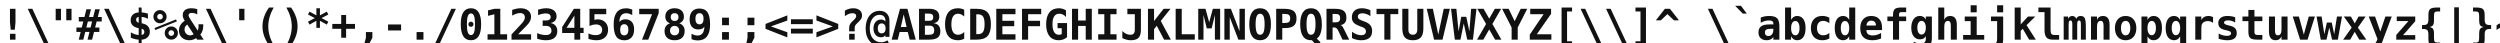
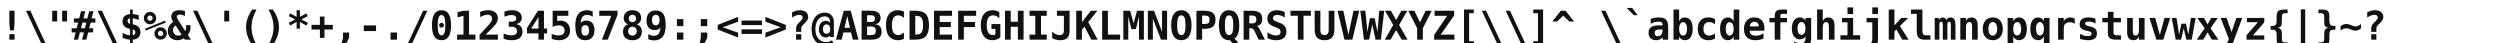
<svg xmlns="http://www.w3.org/2000/svg" version="1.1" viewBox="0 0 1892 32">
-   <text x="0" y="30" fill="#111" font-family="monospace" font-size="32" font-weight="bold">!\"#\$%&amp;\'()*+,-./0123456789:;&lt;=&gt;?@ABCDEFGHIJKLMNOPQRSTUVWXYZ[\\]^_\`abcdefghijklmnopqrstuvwxyz{|}~?</text>
+   <text x="0" y="30" fill="#111" font-family="monospace" font-size="30" font-weight="bold">!\"#\$%&amp;\'()*+,-./0123456789:;&lt;=&gt;?@ABCDEFGHIJKLMNOPQRSTUVWXYZ[\\]^_\`abcdefghijklmnopqrstuvwxyz{|}~?</text>
</svg>
